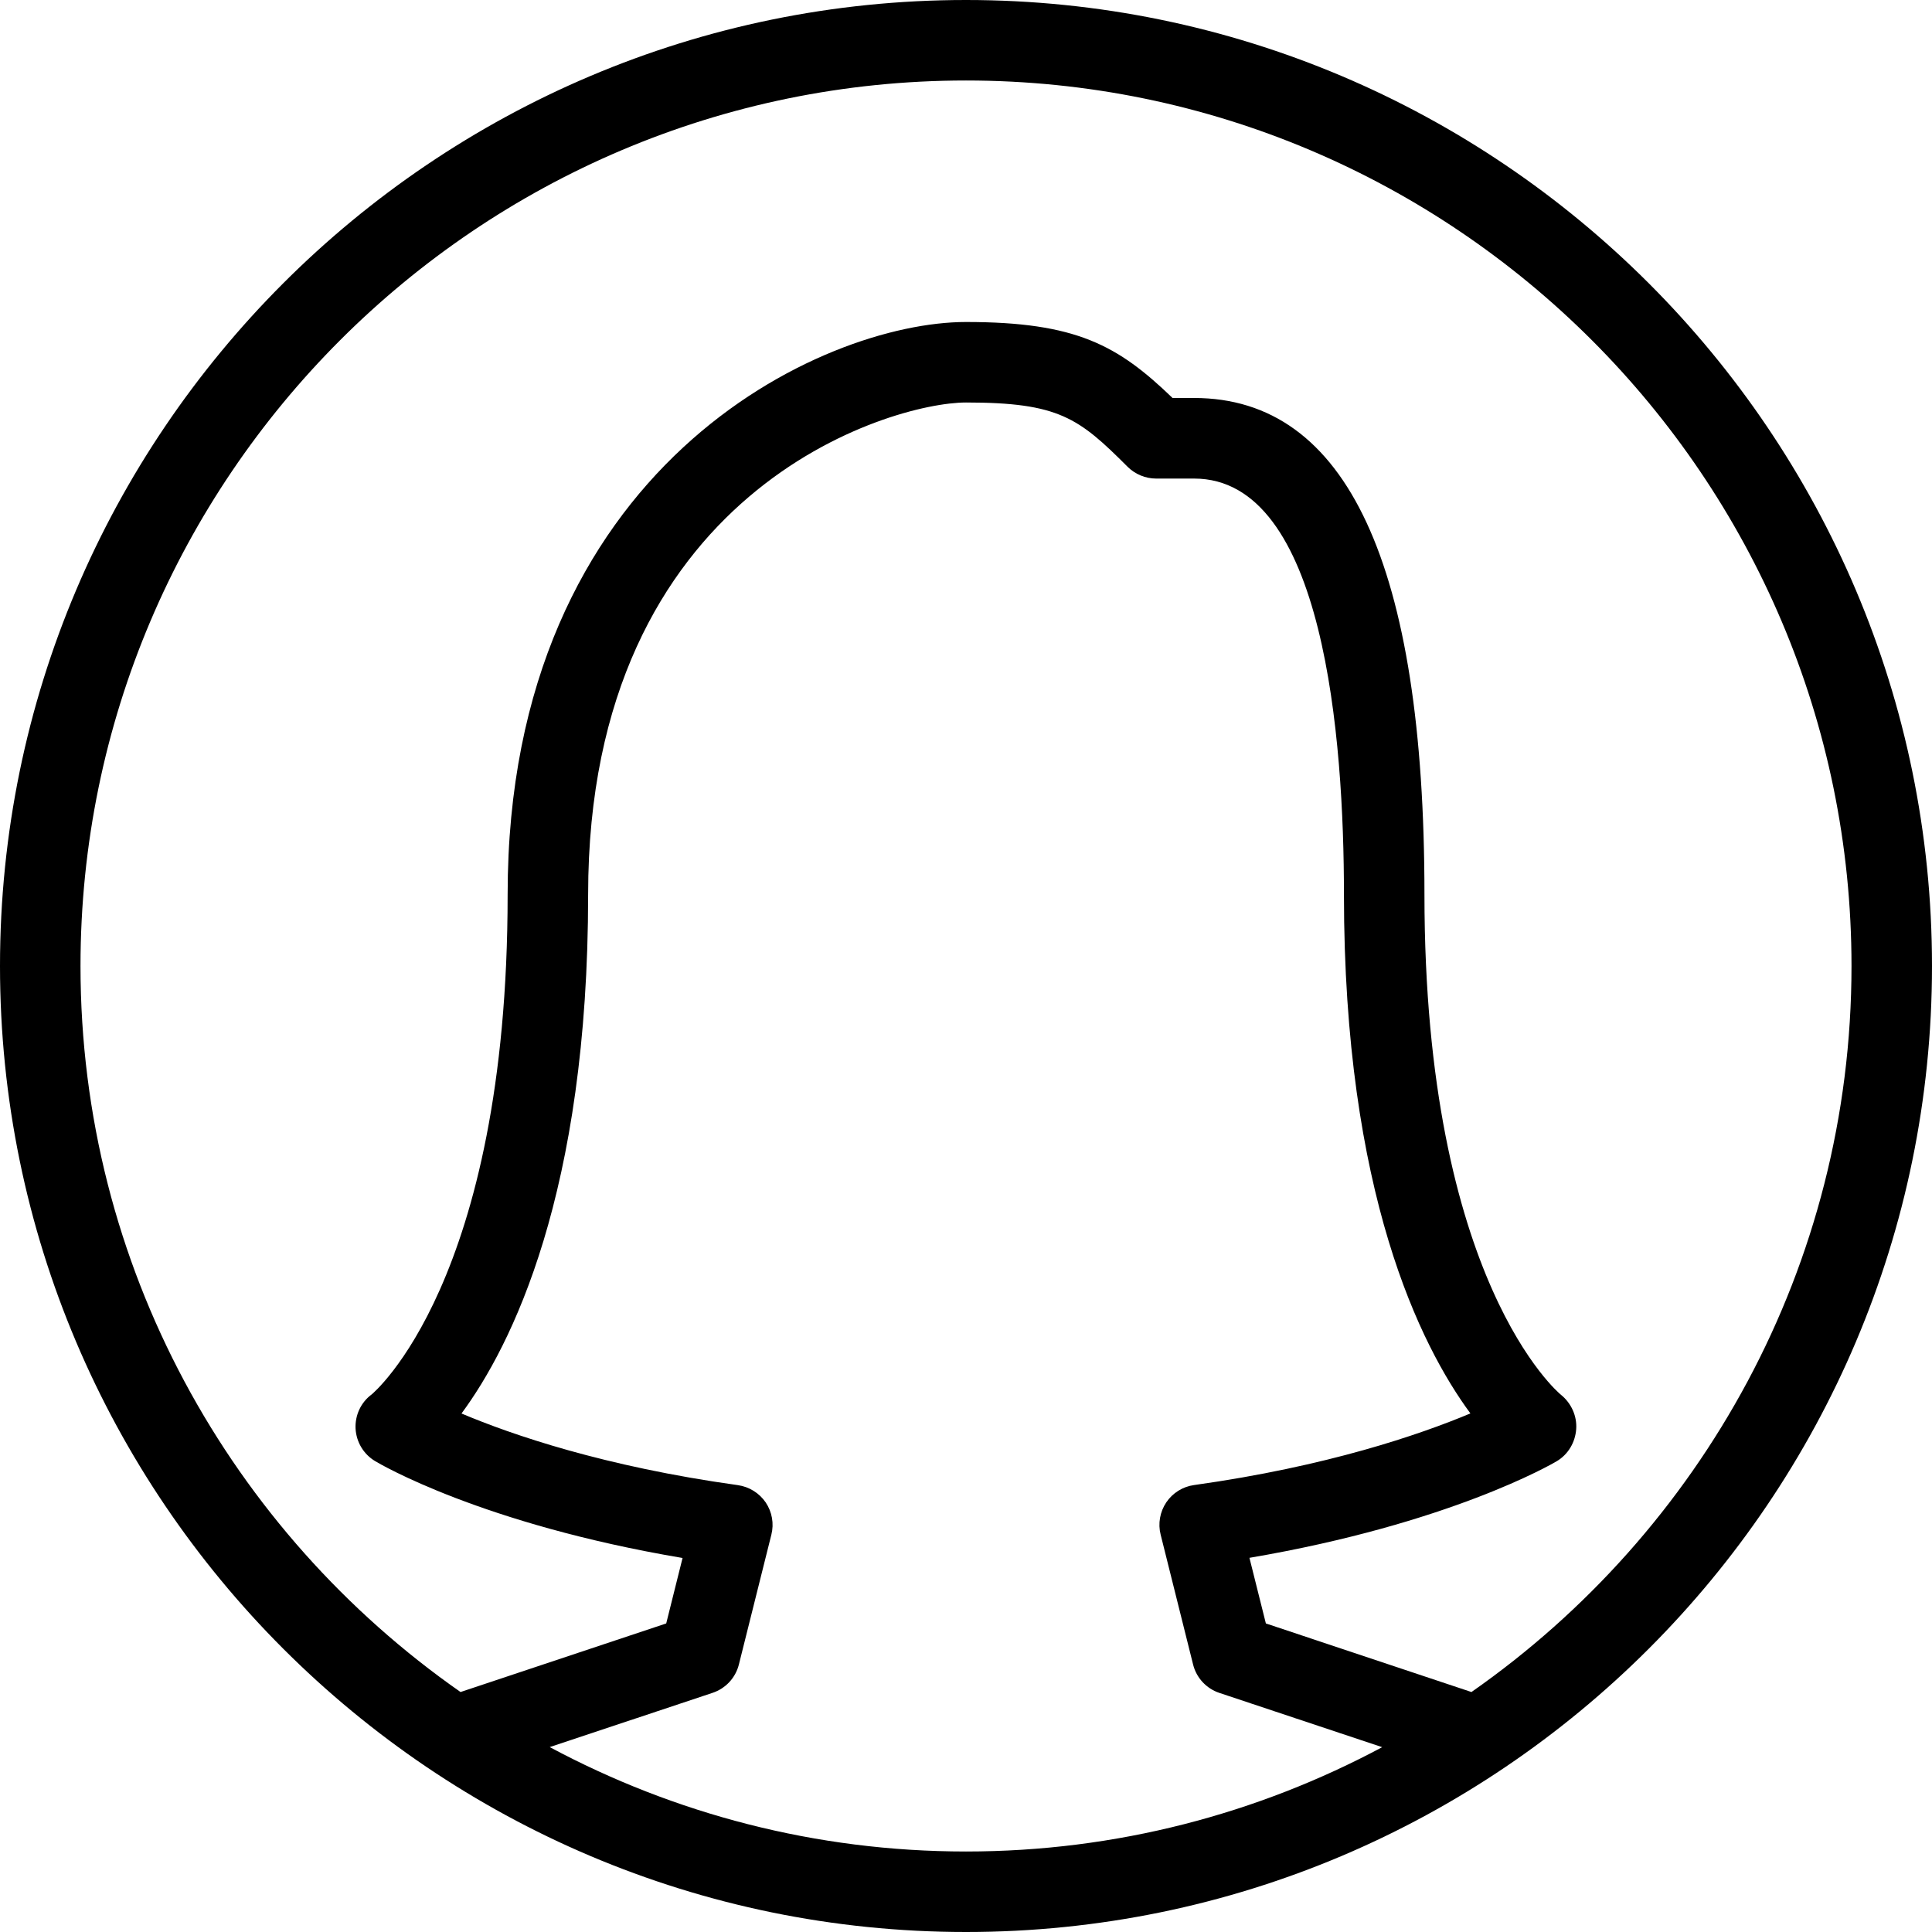
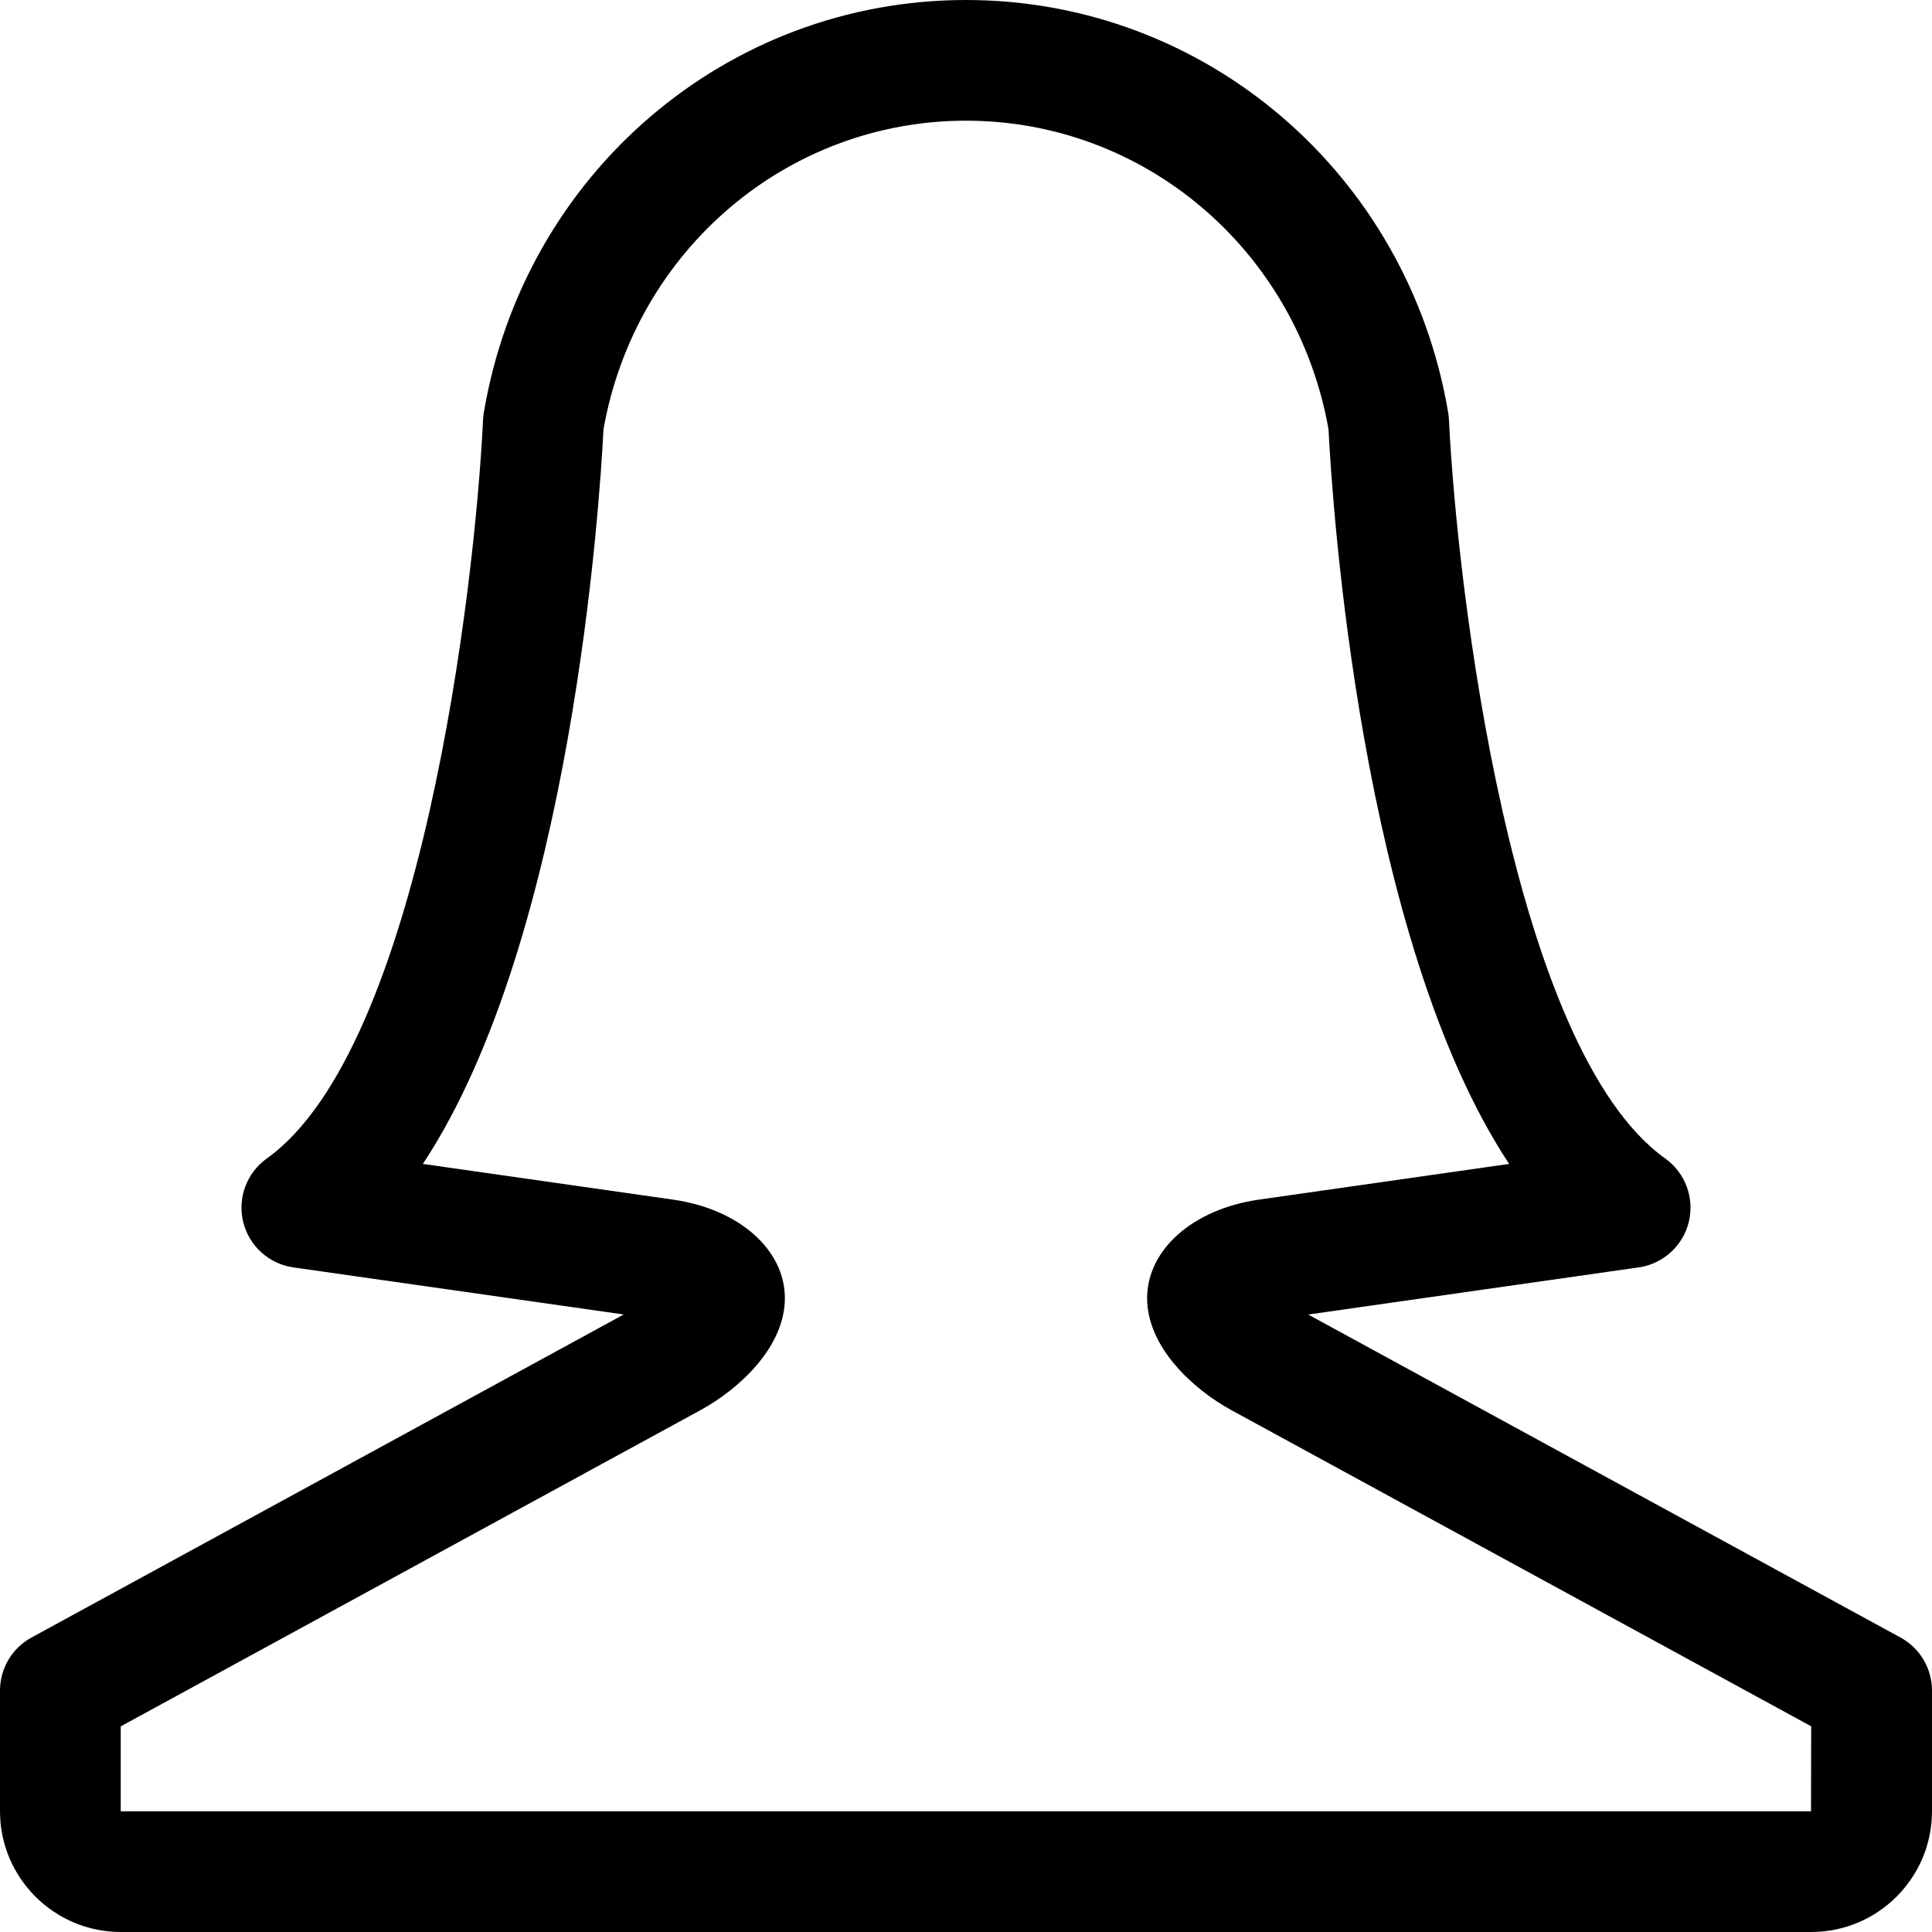
- <svg xmlns="http://www.w3.org/2000/svg" fill="#000000" height="800px" width="800px" version="1.1" id="Layer_1" viewBox="0 0 512 512" xml:space="preserve">
-   <g>
-     <g>
-       <path d="M256,0C114.837,0,0,114.837,0,256s114.837,256,256,256s256-114.837,256-256S397.163,0,256,0z M256,490.667    c-39.872,0-77.397-10.048-110.315-27.669l43.157-14.379c3.456-1.152,6.101-3.989,6.976-7.531l8.597-34.368    c0.747-2.944,0.192-6.037-1.493-8.555c-1.707-2.496-4.373-4.16-7.381-4.587c-35.413-4.928-59.904-13.355-73.237-18.987    c13.227-17.92,33.557-58.368,33.557-137.557c0-107.179,80.256-130.368,100.139-130.368c24.619,0,29.888,4.096,42.837,17.045    c2.005,1.984,4.736,3.115,7.552,3.115h10.069c34.539,0,39.701,69.056,39.701,110.229c0,79.125,20.288,119.573,33.515,137.515    c-13.44,5.632-37.995,14.059-73.237,18.987c-2.987,0.405-5.675,2.091-7.36,4.587c-1.685,2.517-2.24,5.632-1.493,8.555    l8.597,34.411c0.875,3.541,3.52,6.379,6.976,7.531l43.136,14.379C333.376,480.619,295.851,490.667,256,490.667z M389.952,448.405    l-54.485-18.176l-4.352-17.387c52.928-9.003,80.213-24.875,81.429-25.6c3.029-1.792,4.907-4.992,5.163-8.491    c0.256-3.499-1.323-6.933-4.053-9.131c-0.363-0.277-36.16-29.931-36.16-132.587c0-87.296-20.544-131.563-61.035-131.563h-5.717    C296.256,91.52,285.269,85.333,256,85.333c-38.037,0-121.472,38.187-121.472,151.701c0,102.656-35.797,132.309-36.032,132.501    c-2.859,2.112-4.437,5.525-4.267,9.067c0.192,3.541,2.112,6.763,5.163,8.597c1.195,0.725,28.224,16.683,81.493,25.685    l-4.331,17.344l-54.507,18.176C61.269,405.952,21.333,335.595,21.333,256c0-129.387,105.28-234.667,234.667-234.667    S490.667,126.613,490.667,256C490.667,335.595,450.731,405.952,389.952,448.405z" />
-     </g>
-   </g>
+ <svg xmlns="http://www.w3.org/2000/svg" fill="#000000" width="800px" height="800px" viewBox="0 0 32 32" preserveAspectRatio="xMidYMid">
+   <path d="M30.000,32.000 L2.000,32.000 C0.898,32.000 0.000,31.103 0.000,30.001 L0.000,28.001 C0.000,27.635 0.200,27.298 0.521,27.123 L10.331,21.772 L4.858,20.992 C4.454,20.934 4.125,20.636 4.028,20.239 C3.932,19.842 4.086,19.426 4.419,19.188 C6.966,17.369 7.868,9.736 8.001,6.949 C8.003,6.909 8.008,6.869 8.014,6.830 C8.684,2.872 12.042,-0.000 16.000,-0.000 C19.958,-0.000 23.316,2.872 23.986,6.830 C23.992,6.869 23.997,6.909 23.999,6.949 C24.133,9.737 25.037,17.372 27.581,19.188 C27.914,19.426 28.068,19.842 27.972,20.239 C27.875,20.636 27.546,20.934 27.142,20.992 L21.668,21.773 L31.479,27.123 C31.800,27.298 32.000,27.635 32.000,28.001 L32.000,30.001 C32.000,31.103 31.103,32.000 30.000,32.000 ZM30.000,30.001 L30.000,31.000 L30.000,30.001 L30.000,30.001 L30.000,30.001 ZM2.000,28.594 L2.000,30.001 L29.996,30.001 L29.999,28.593 L20.398,23.358 C19.753,23.006 19.000,22.308 19.000,21.502 C19.000,20.697 19.760,20.026 20.849,19.870 L24.996,19.278 C22.528,15.547 22.064,8.296 22.004,7.107 C21.476,4.144 18.960,1.999 16.000,1.999 C13.040,1.999 10.524,4.144 9.996,7.107 C9.936,8.296 9.472,15.547 7.004,19.278 L11.151,19.870 C12.240,20.026 13.000,20.697 13.000,21.502 C13.000,22.308 12.246,23.006 11.600,23.358 L2.000,28.594 Z" />
</svg>
